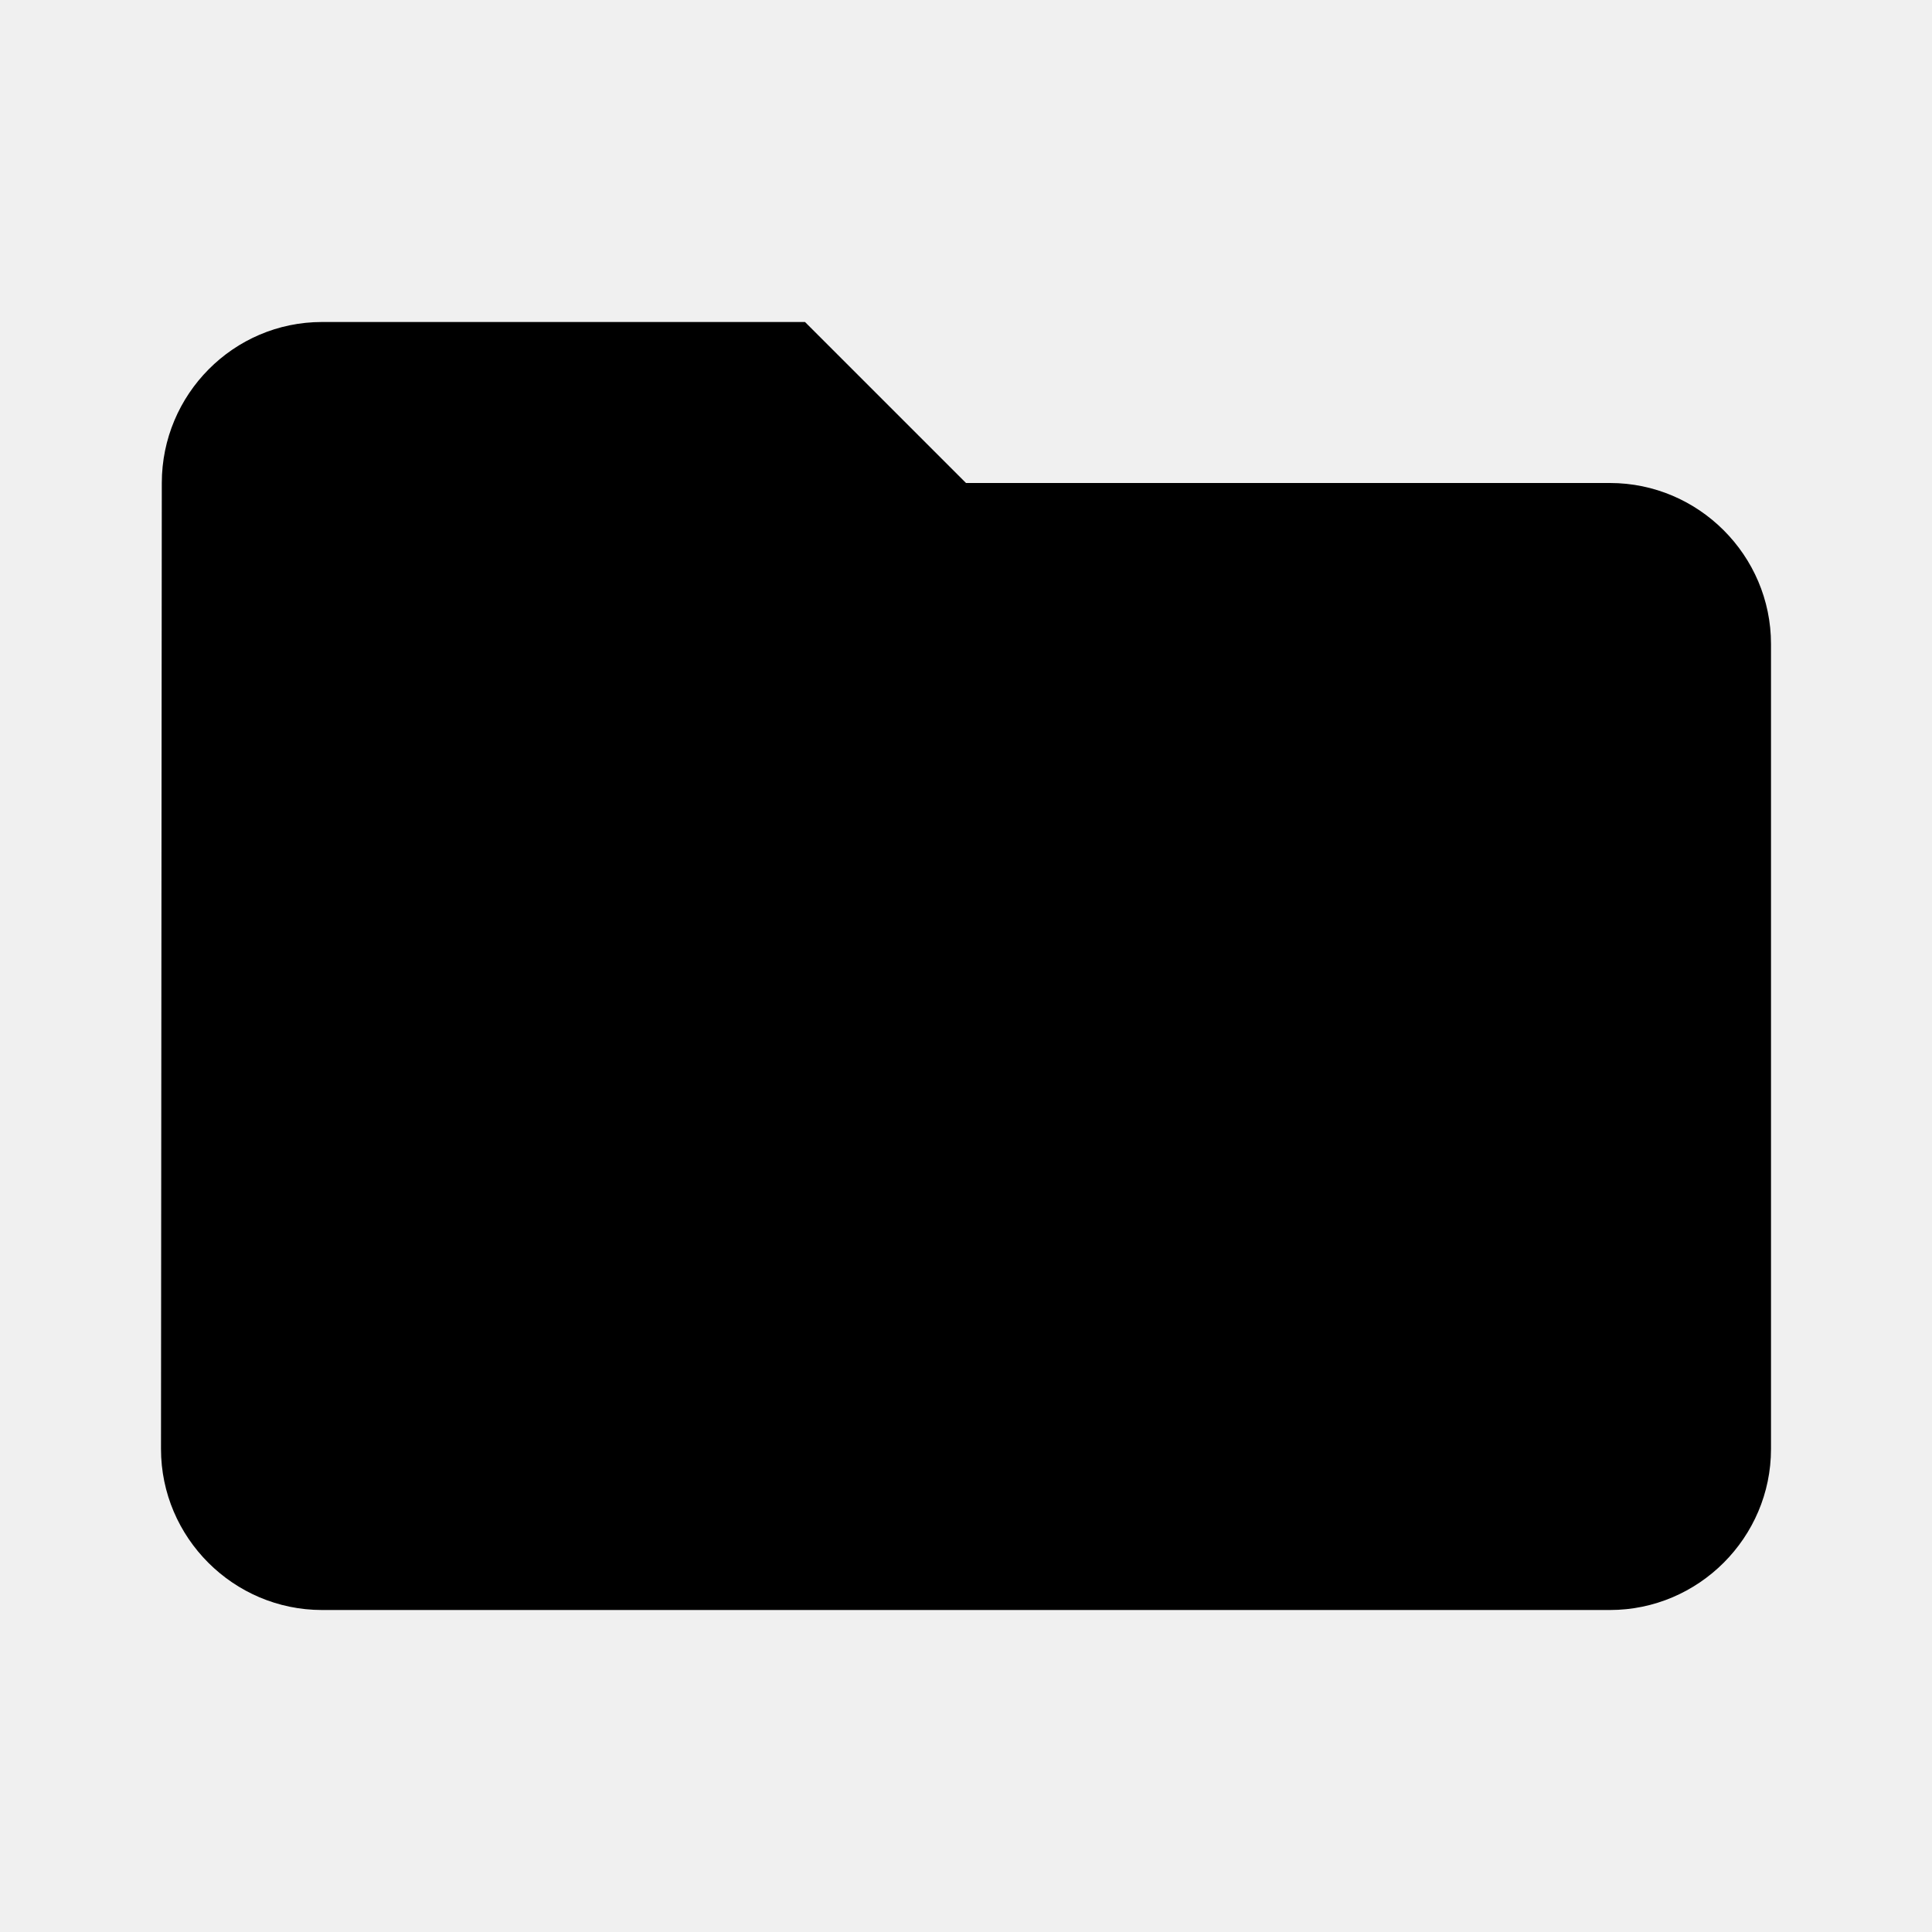
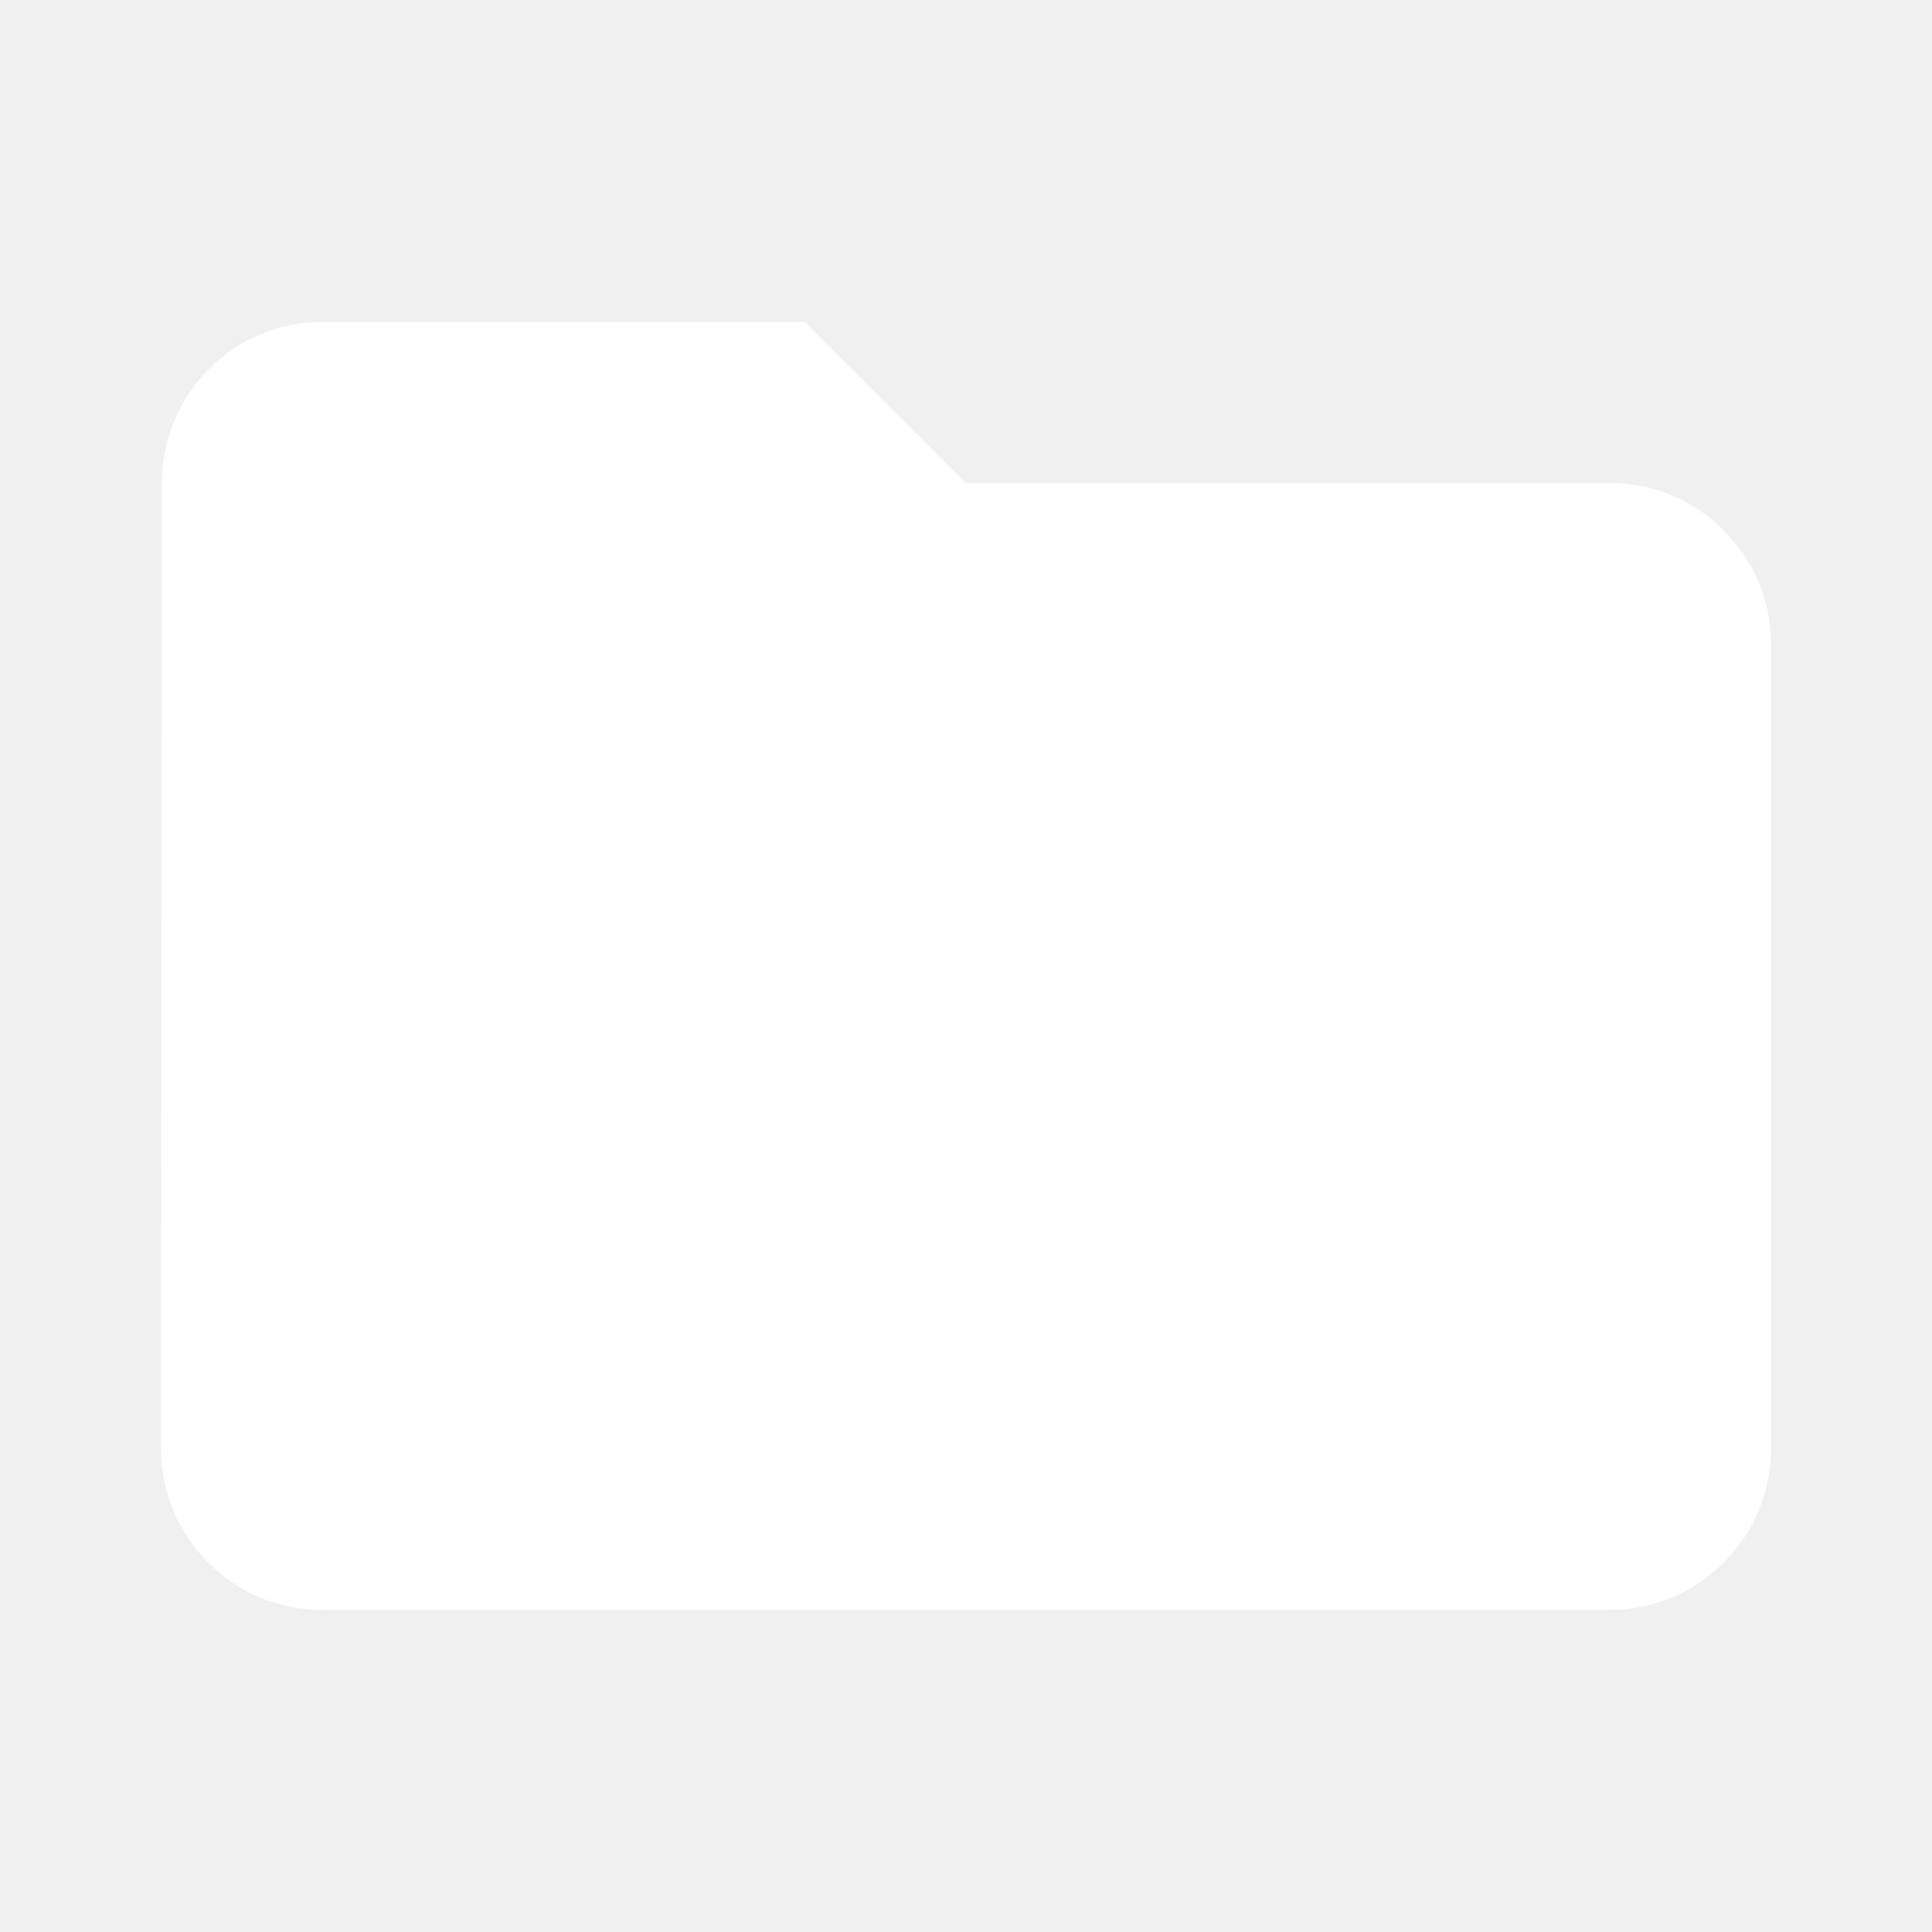
- <svg xmlns="http://www.w3.org/2000/svg" height="24" viewBox="0 0 24 24" width="24">
+ <svg xmlns="http://www.w3.org/2000/svg" height="24" viewBox="0 0 24 24" fill="white" width="24">
  <path d="M10 4H4c-1.1 0-1.99.9-1.99 2L2 18c0 1.1.9 2 2 2h16c1.1 0 2-.9 2-2V8c0-1.1-.9-2-2-2h-8l-2-2z" />
  <path d="M0 0h24v24H0z" fill="none" />
</svg>
